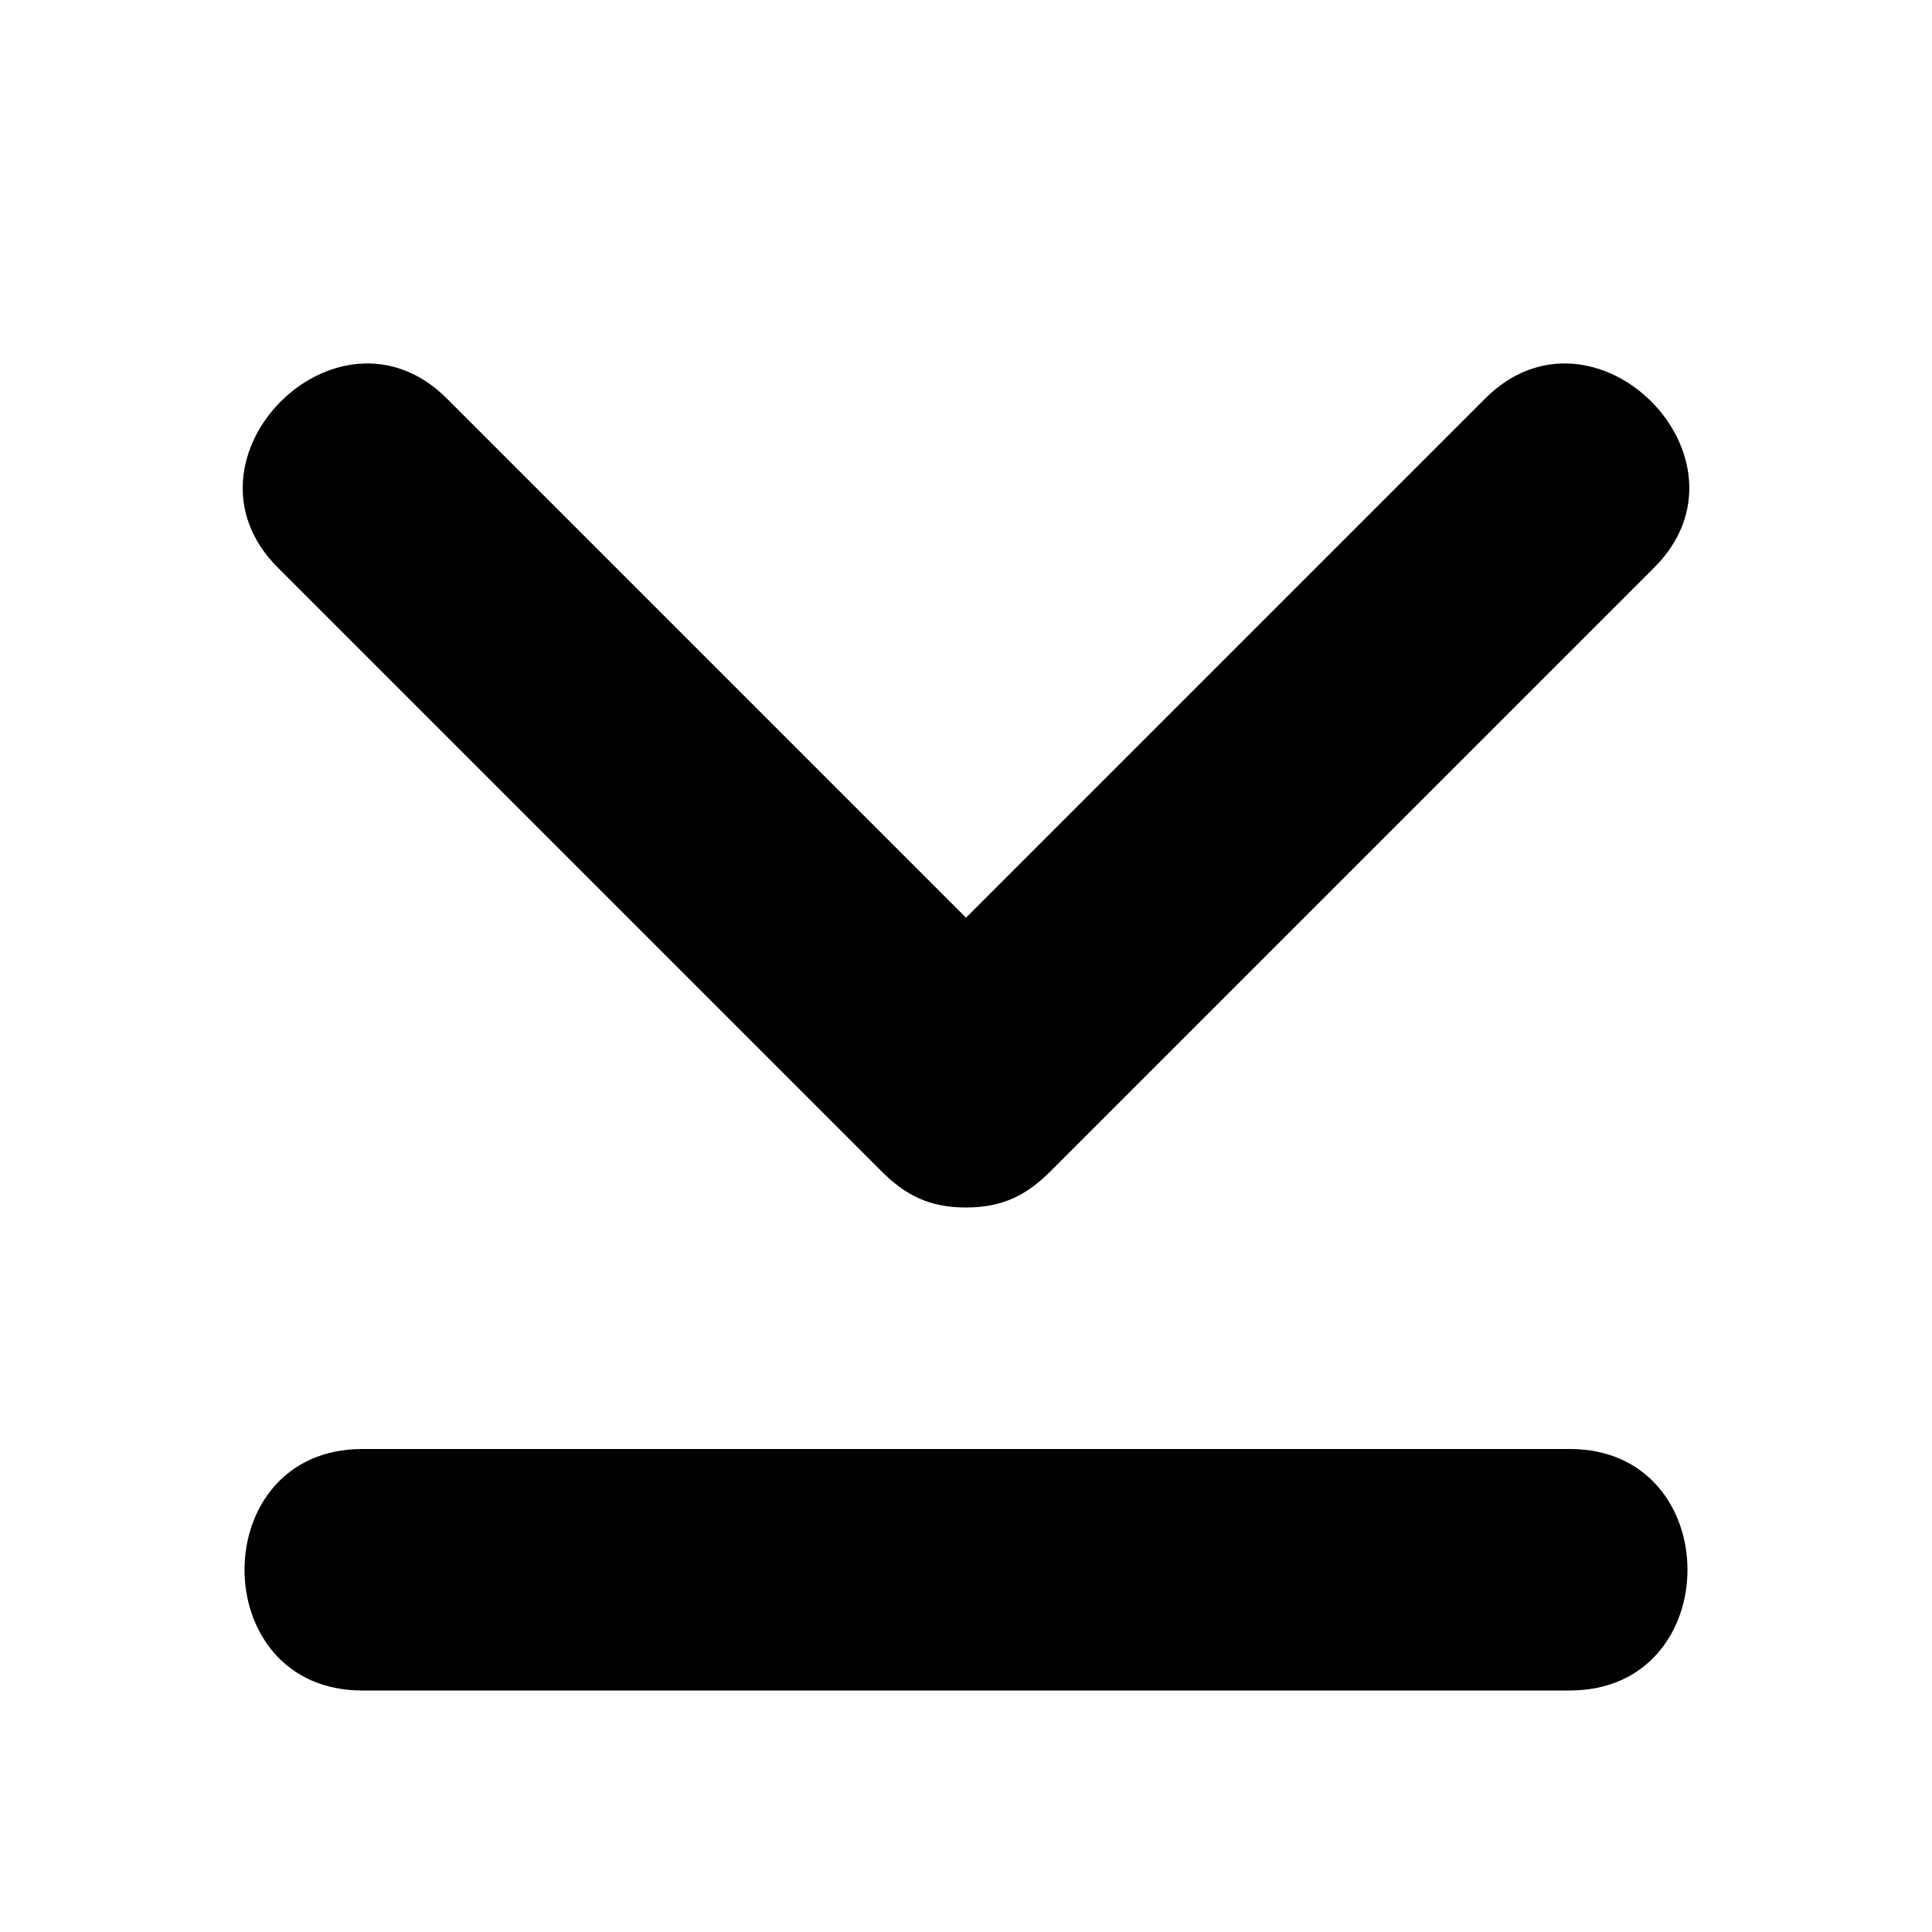
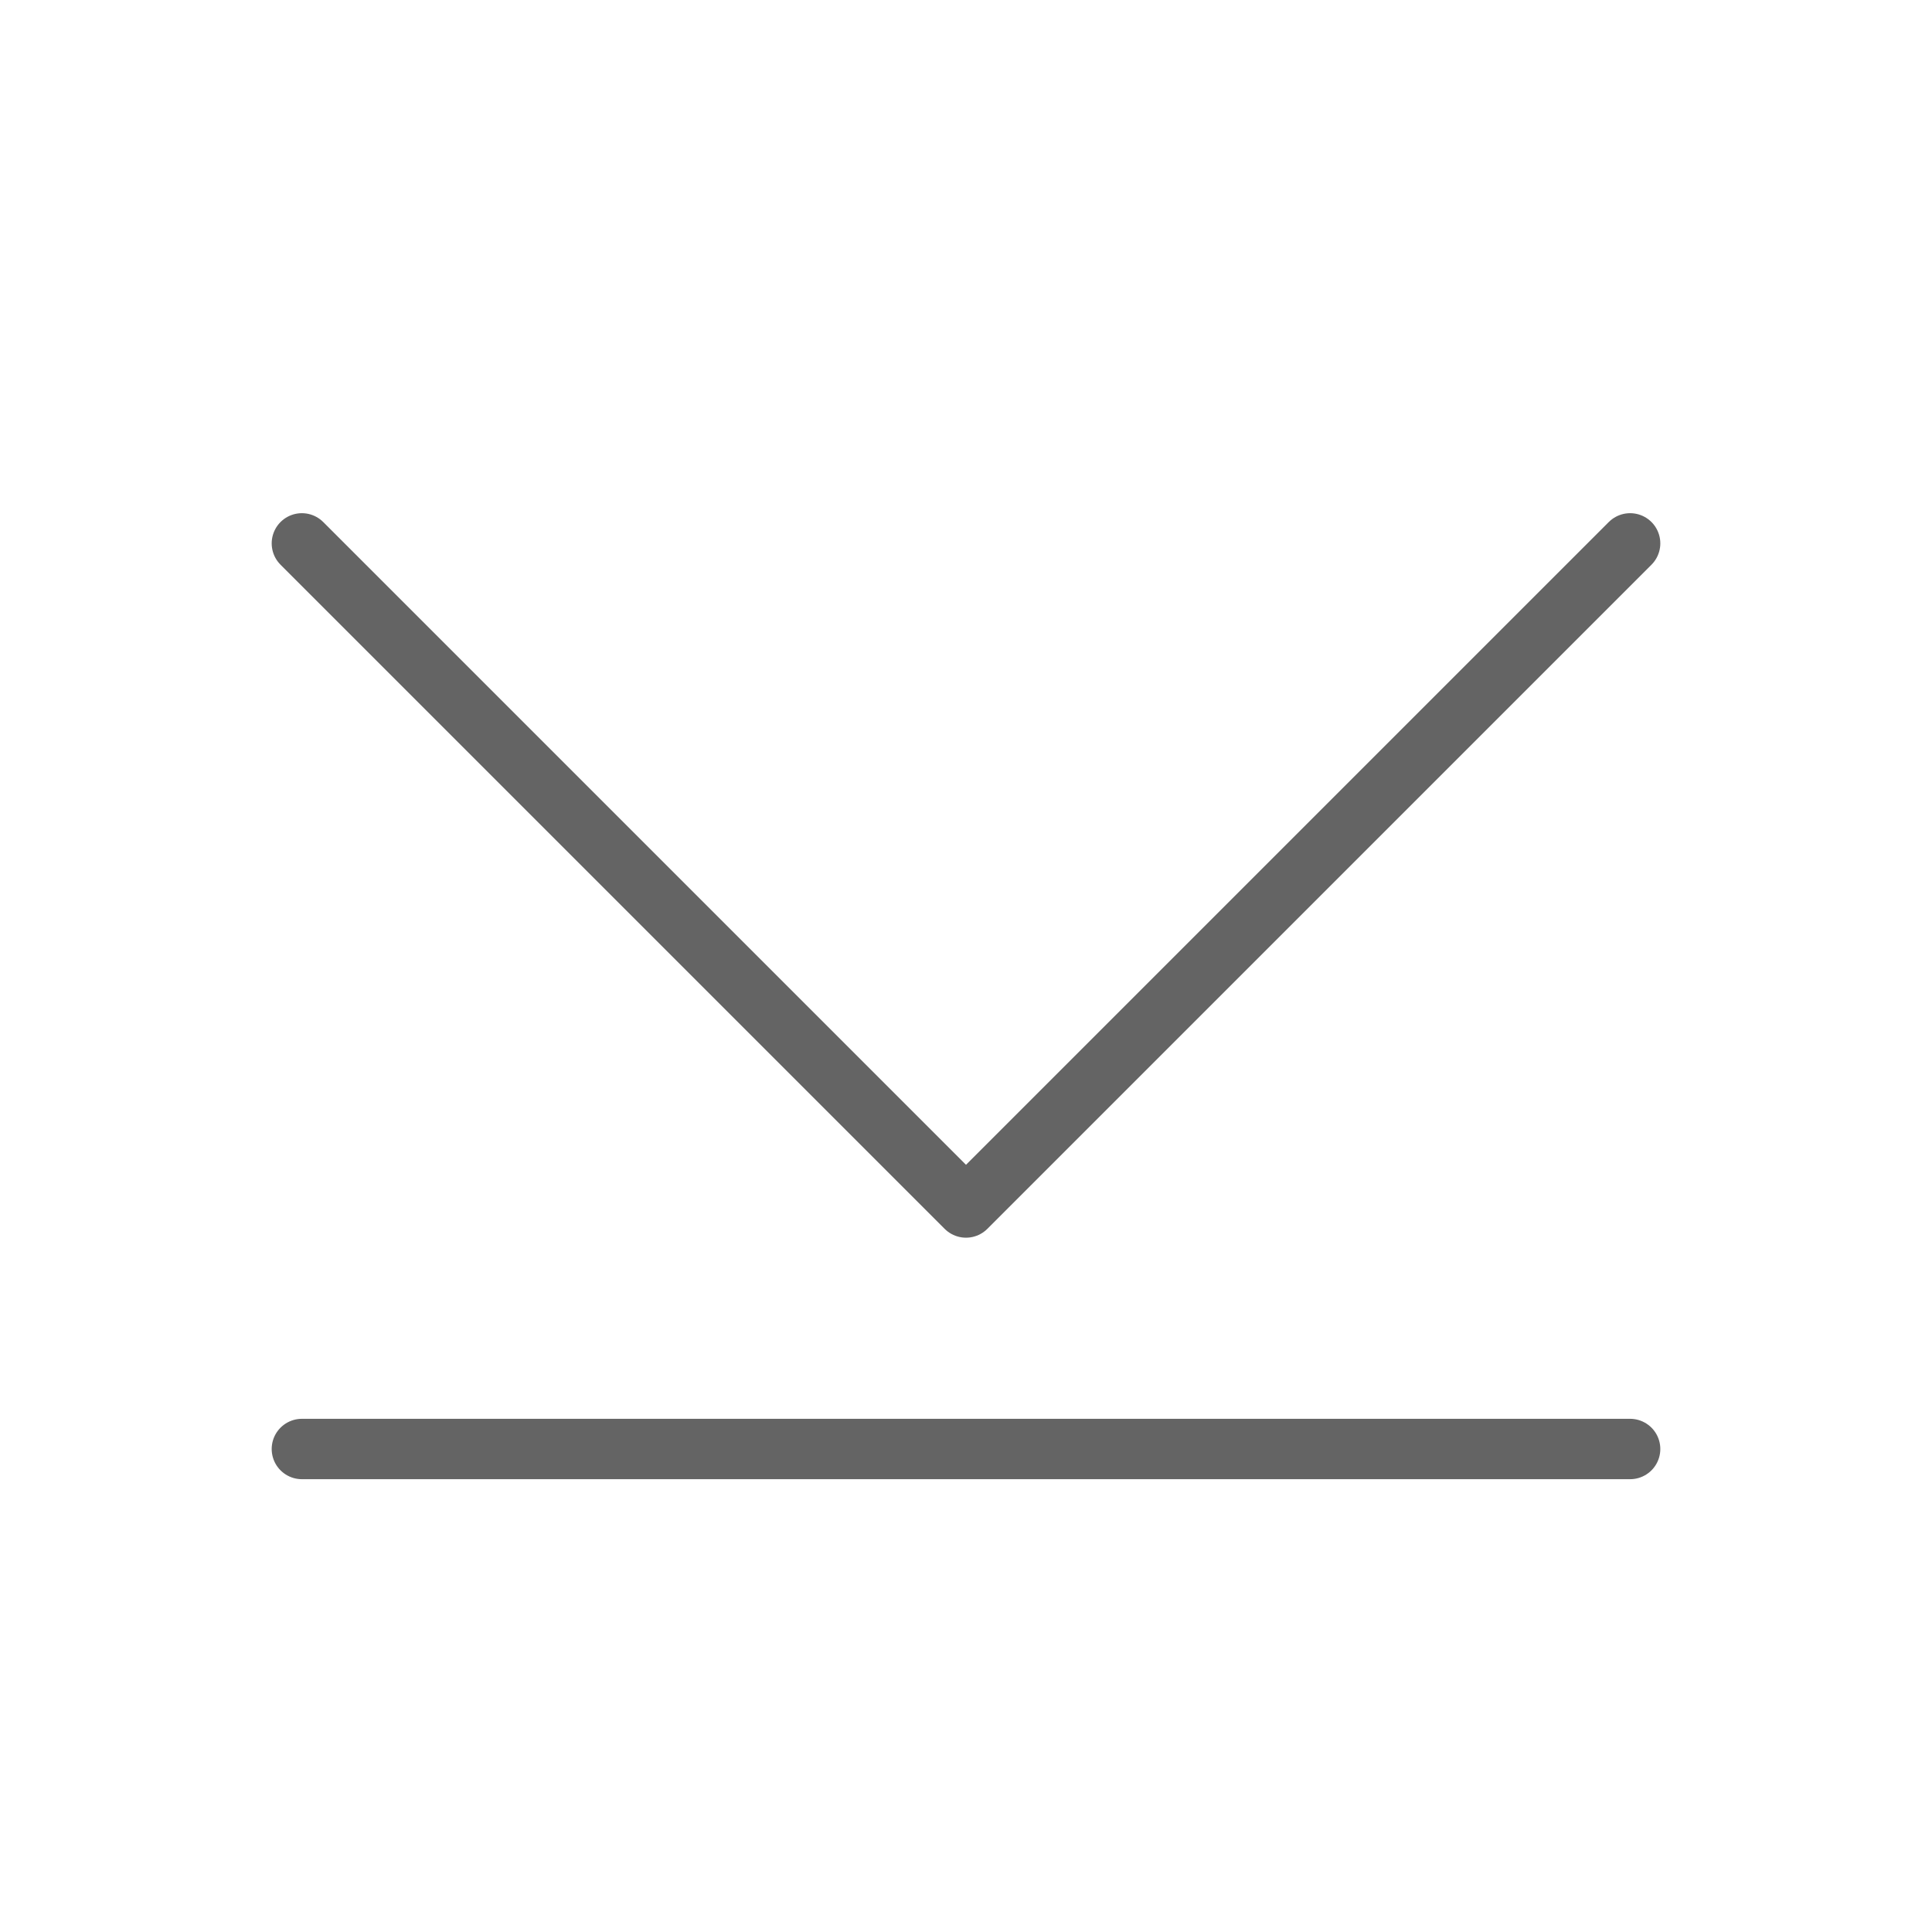
- <svg xmlns="http://www.w3.org/2000/svg" width="16" height="16">
-   <path d="M8 10c-.3 0-.5-.1-.7-.3l-5-5c-.9-.9.5-2.3 1.4-1.4L8 7.6l4.3-4.3c.9-.9 2.3.5 1.4 1.4l-5 5c-.2.2-.4.3-.7.3zm5 2H3c-1.3 0-1.3 2 0 2h10c1.3 0 1.3-2 0-2z" />
+ <svg xmlns="http://www.w3.org/2000/svg" width="32" height="32" viewBox="0 0 32 32" fill="none">
+   <path d="M27 24H5" stroke="#646464" stroke-miterlimit="10" stroke-linecap="round" />
+   <path d="M27 9L16 20L5 9" stroke="#646464" stroke-linecap="round" stroke-linejoin="round" />
</svg>
